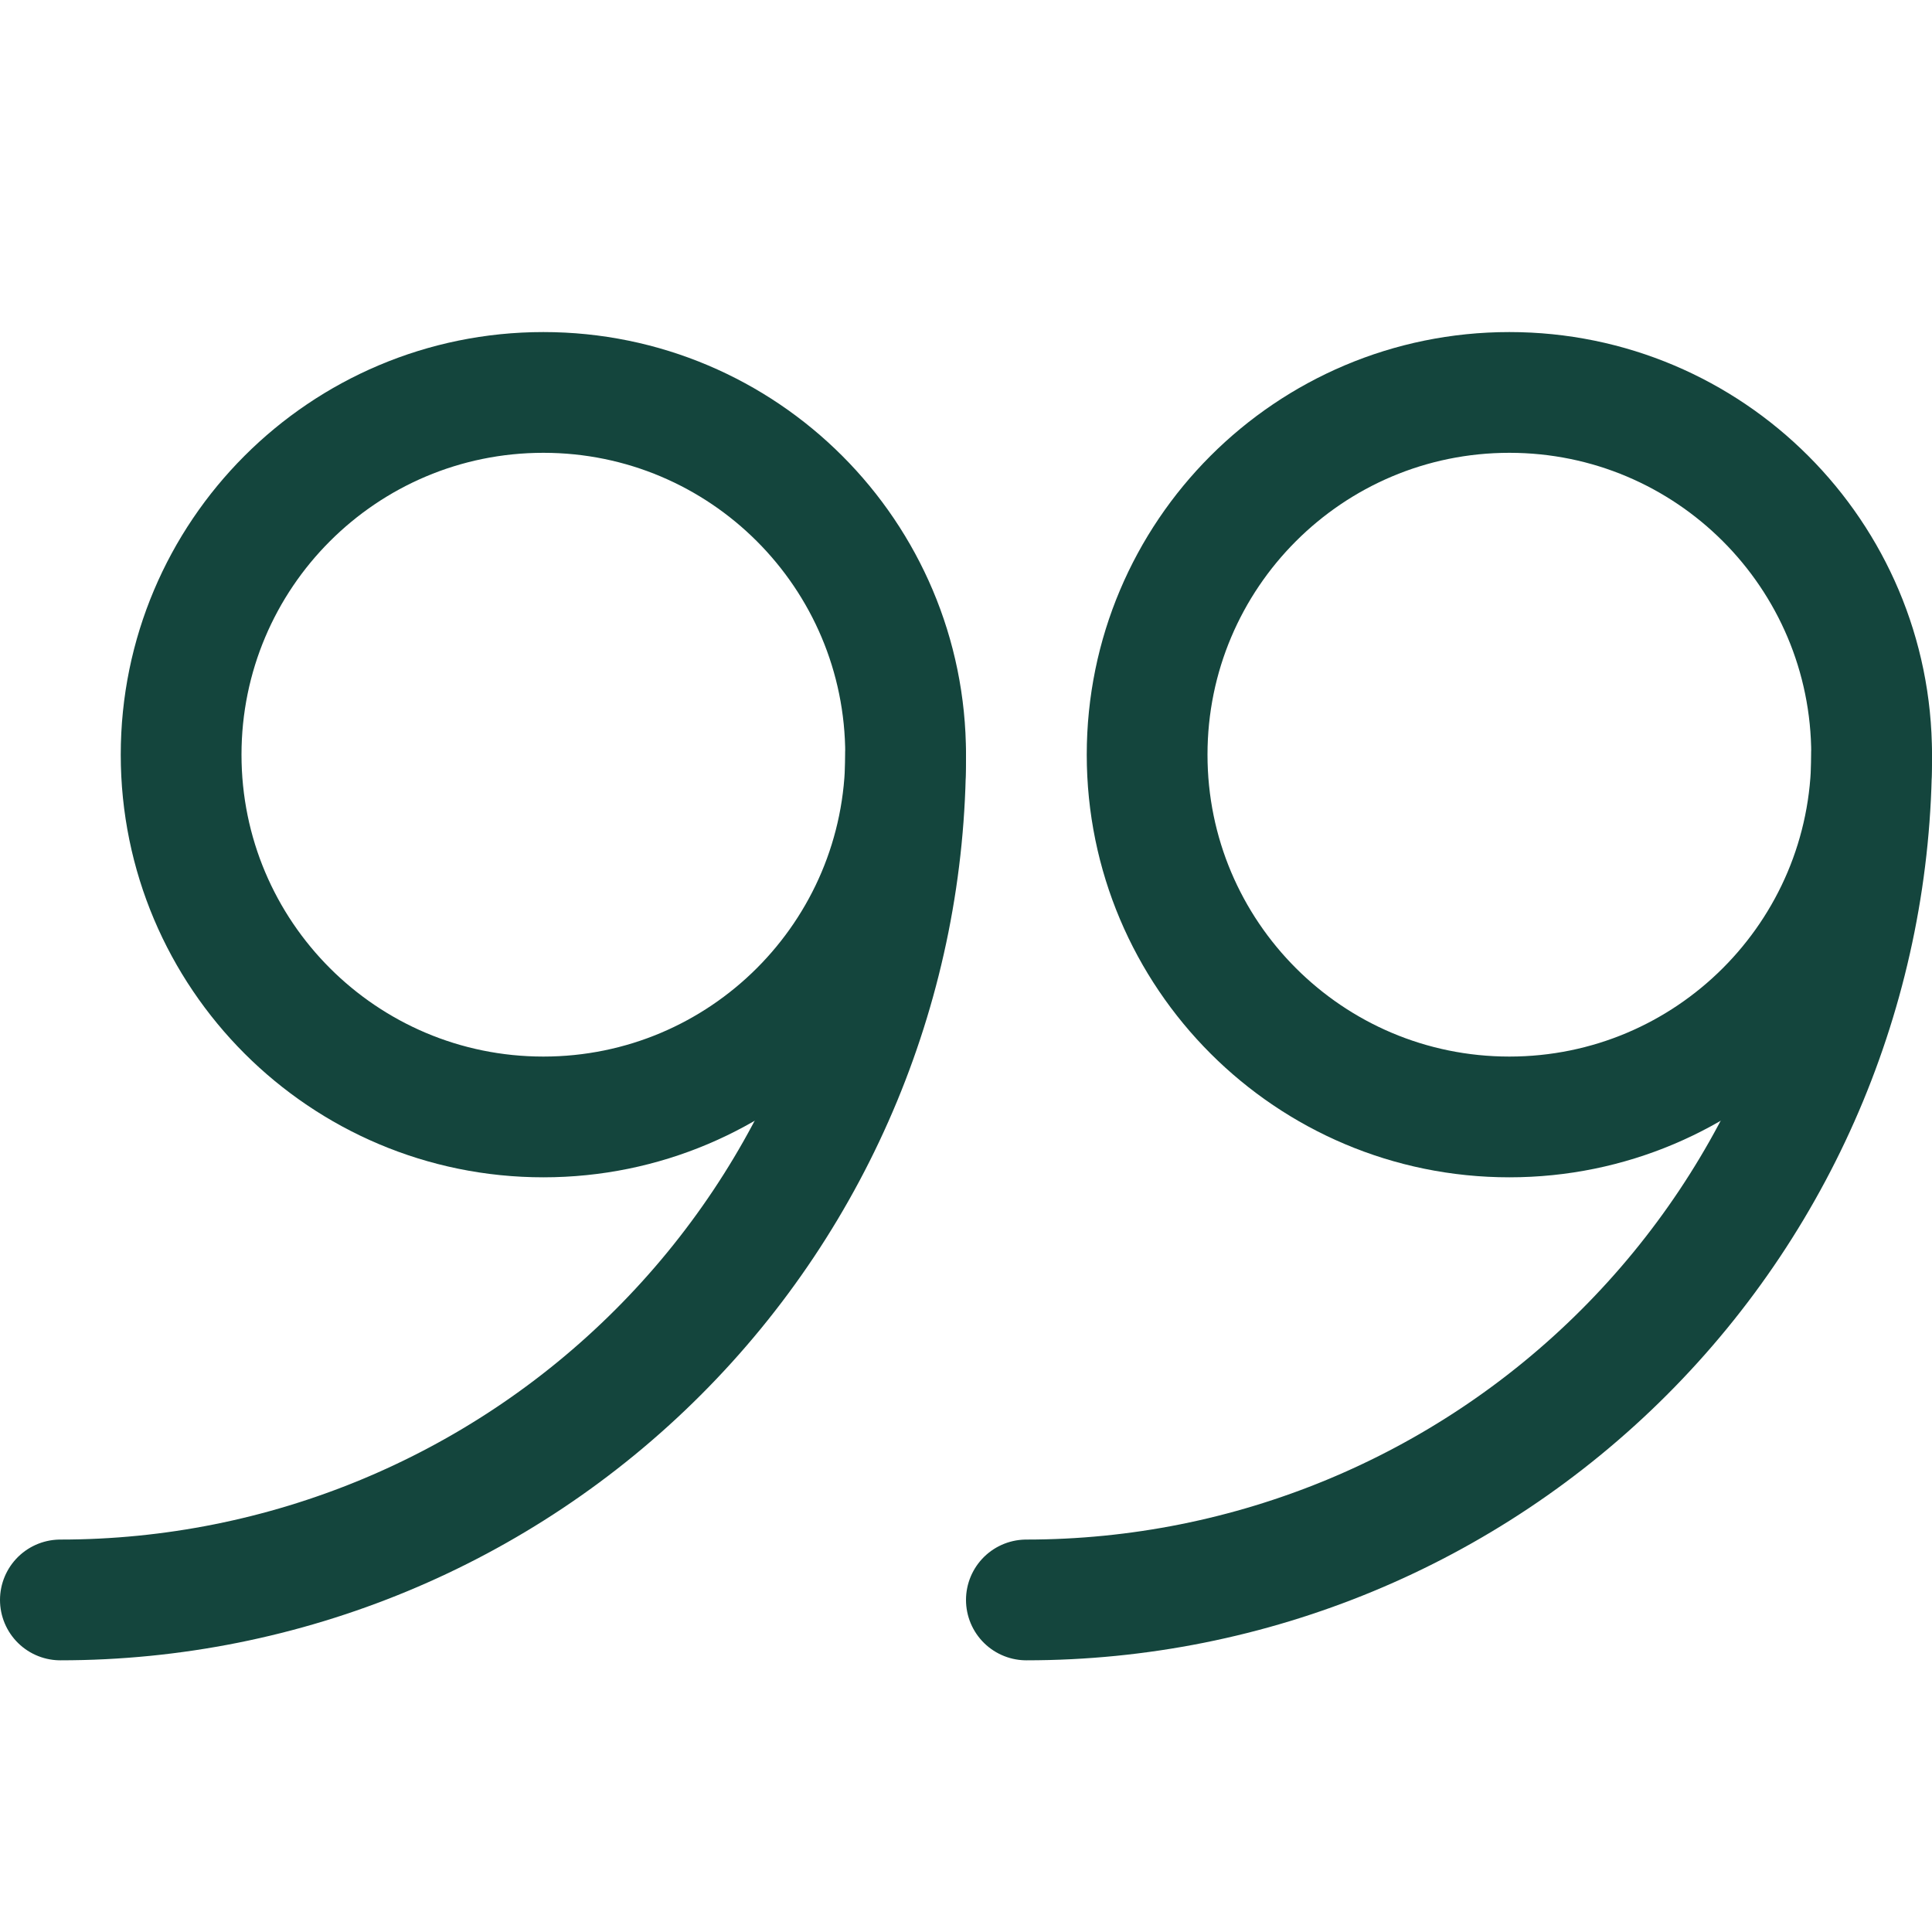
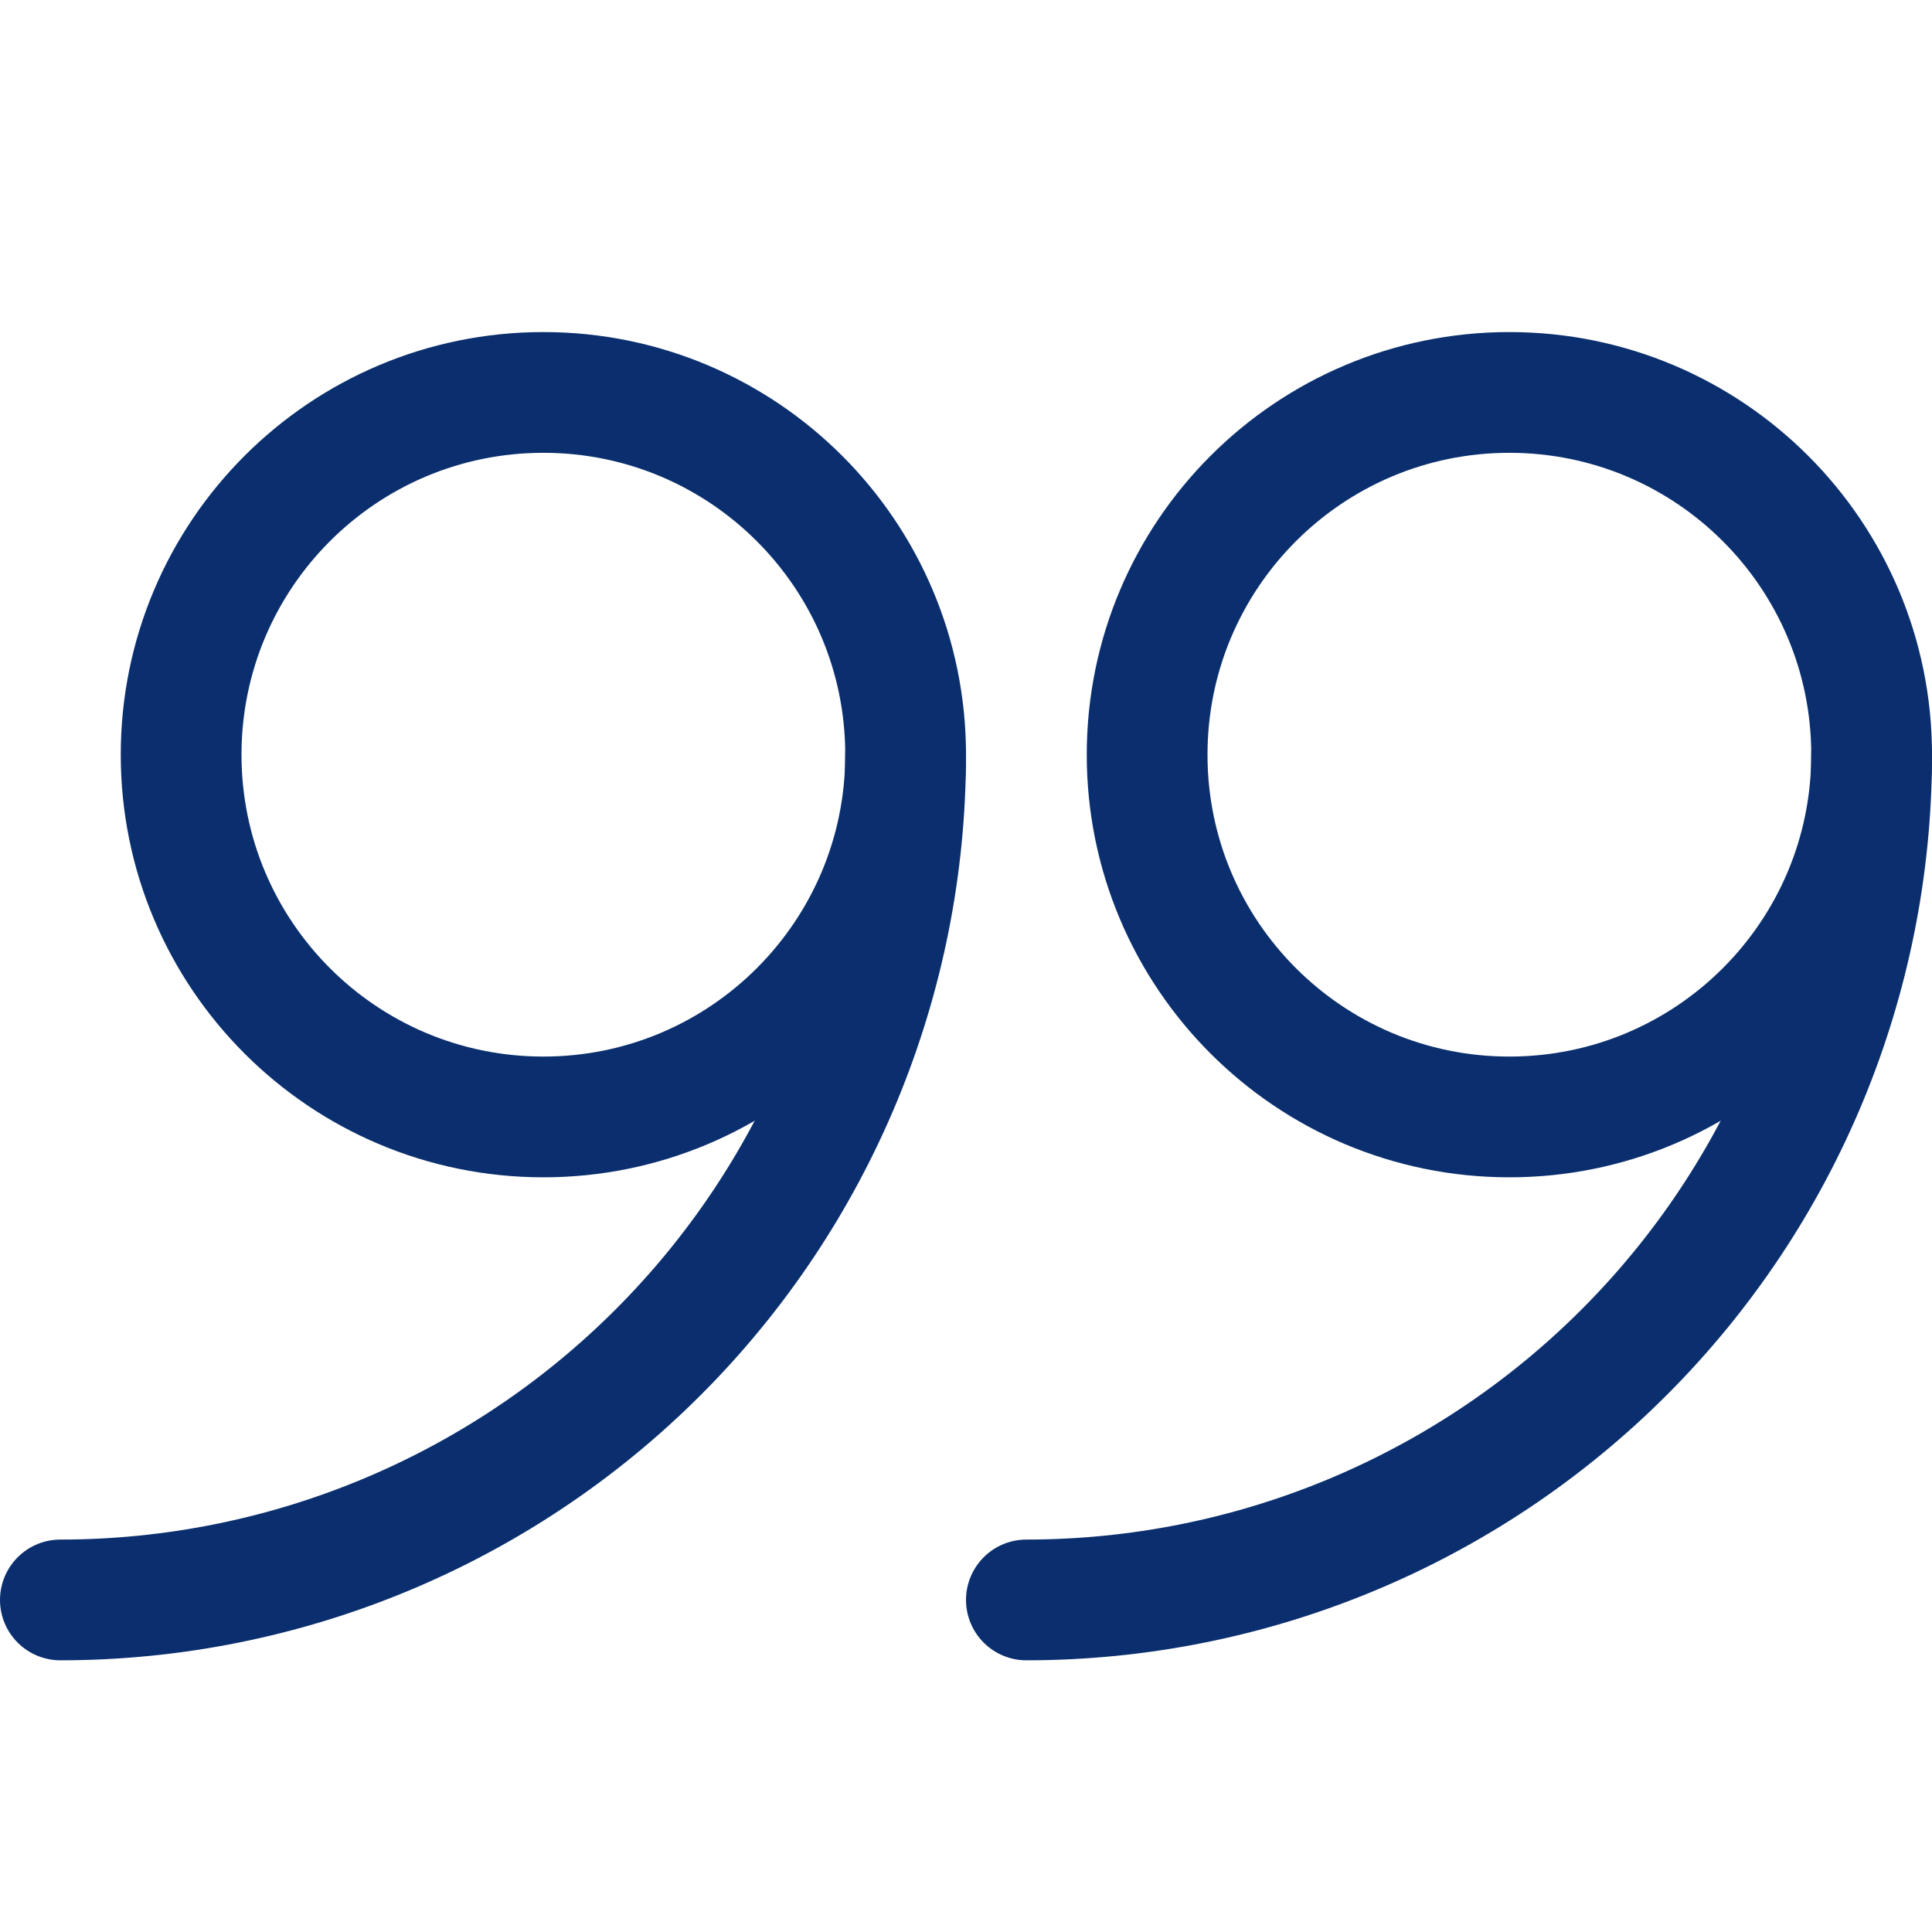
<svg xmlns="http://www.w3.org/2000/svg" width="48" height="48" viewBox="0 0 48 48" fill="none">
-   <path d="M37.5 27.75C42.471 27.75 46.5 23.721 46.5 18.75C46.5 13.779 42.471 9.75 37.5 9.75C32.529 9.75 28.5 13.779 28.5 18.75C28.5 23.721 32.529 27.75 37.5 27.75Z" stroke="#14453D" stroke-width="3" stroke-linecap="round" stroke-linejoin="round" />
-   <path d="M46.5 18.75C46.5 24.32 44.288 29.661 40.349 33.599C36.411 37.538 31.07 39.75 25.5 39.75" stroke="#14453D" stroke-width="3" stroke-linecap="round" stroke-linejoin="round" />
-   <path d="M13.5 27.75C18.471 27.75 22.5 23.721 22.5 18.75C22.5 13.779 18.471 9.75 13.5 9.75C8.529 9.75 4.5 13.779 4.5 18.75C4.5 23.721 8.529 27.75 13.5 27.75Z" stroke="#14453D" stroke-width="3" stroke-linecap="round" stroke-linejoin="round" />
-   <path d="M22.5 18.75C22.5 24.32 20.288 29.661 16.349 33.599C12.411 37.538 7.07 39.75 1.5 39.75" stroke="#14453D" stroke-width="3" stroke-linecap="round" stroke-linejoin="round" />
+   <path d="M37.5 27.75C42.471 27.75 46.5 23.721 46.5 18.75C46.5 13.779 42.471 9.75 37.5 9.75C32.529 9.75 28.5 13.779 28.5 18.75C28.5 23.721 32.529 27.75 37.5 27.75Z" stroke="#0b2f6e" stroke-width="3" stroke-linecap="round" stroke-linejoin="round" />
+   <path d="M46.5 18.75C46.5 24.32 44.288 29.661 40.349 33.599C36.411 37.538 31.07 39.75 25.5 39.75" stroke="#0b2f6e" stroke-width="3" stroke-linecap="round" stroke-linejoin="round" />
+   <path d="M13.5 27.75C18.471 27.75 22.5 23.721 22.5 18.75C22.5 13.779 18.471 9.75 13.5 9.75C8.529 9.75 4.5 13.779 4.5 18.75C4.5 23.721 8.529 27.75 13.5 27.75Z" stroke="#0b2f6e" stroke-width="3" stroke-linecap="round" stroke-linejoin="round" />
+   <path d="M22.5 18.75C22.5 24.32 20.288 29.661 16.349 33.599C12.411 37.538 7.07 39.75 1.5 39.75" stroke="#0b2f6e" stroke-width="3" stroke-linecap="round" stroke-linejoin="round" />
</svg>
